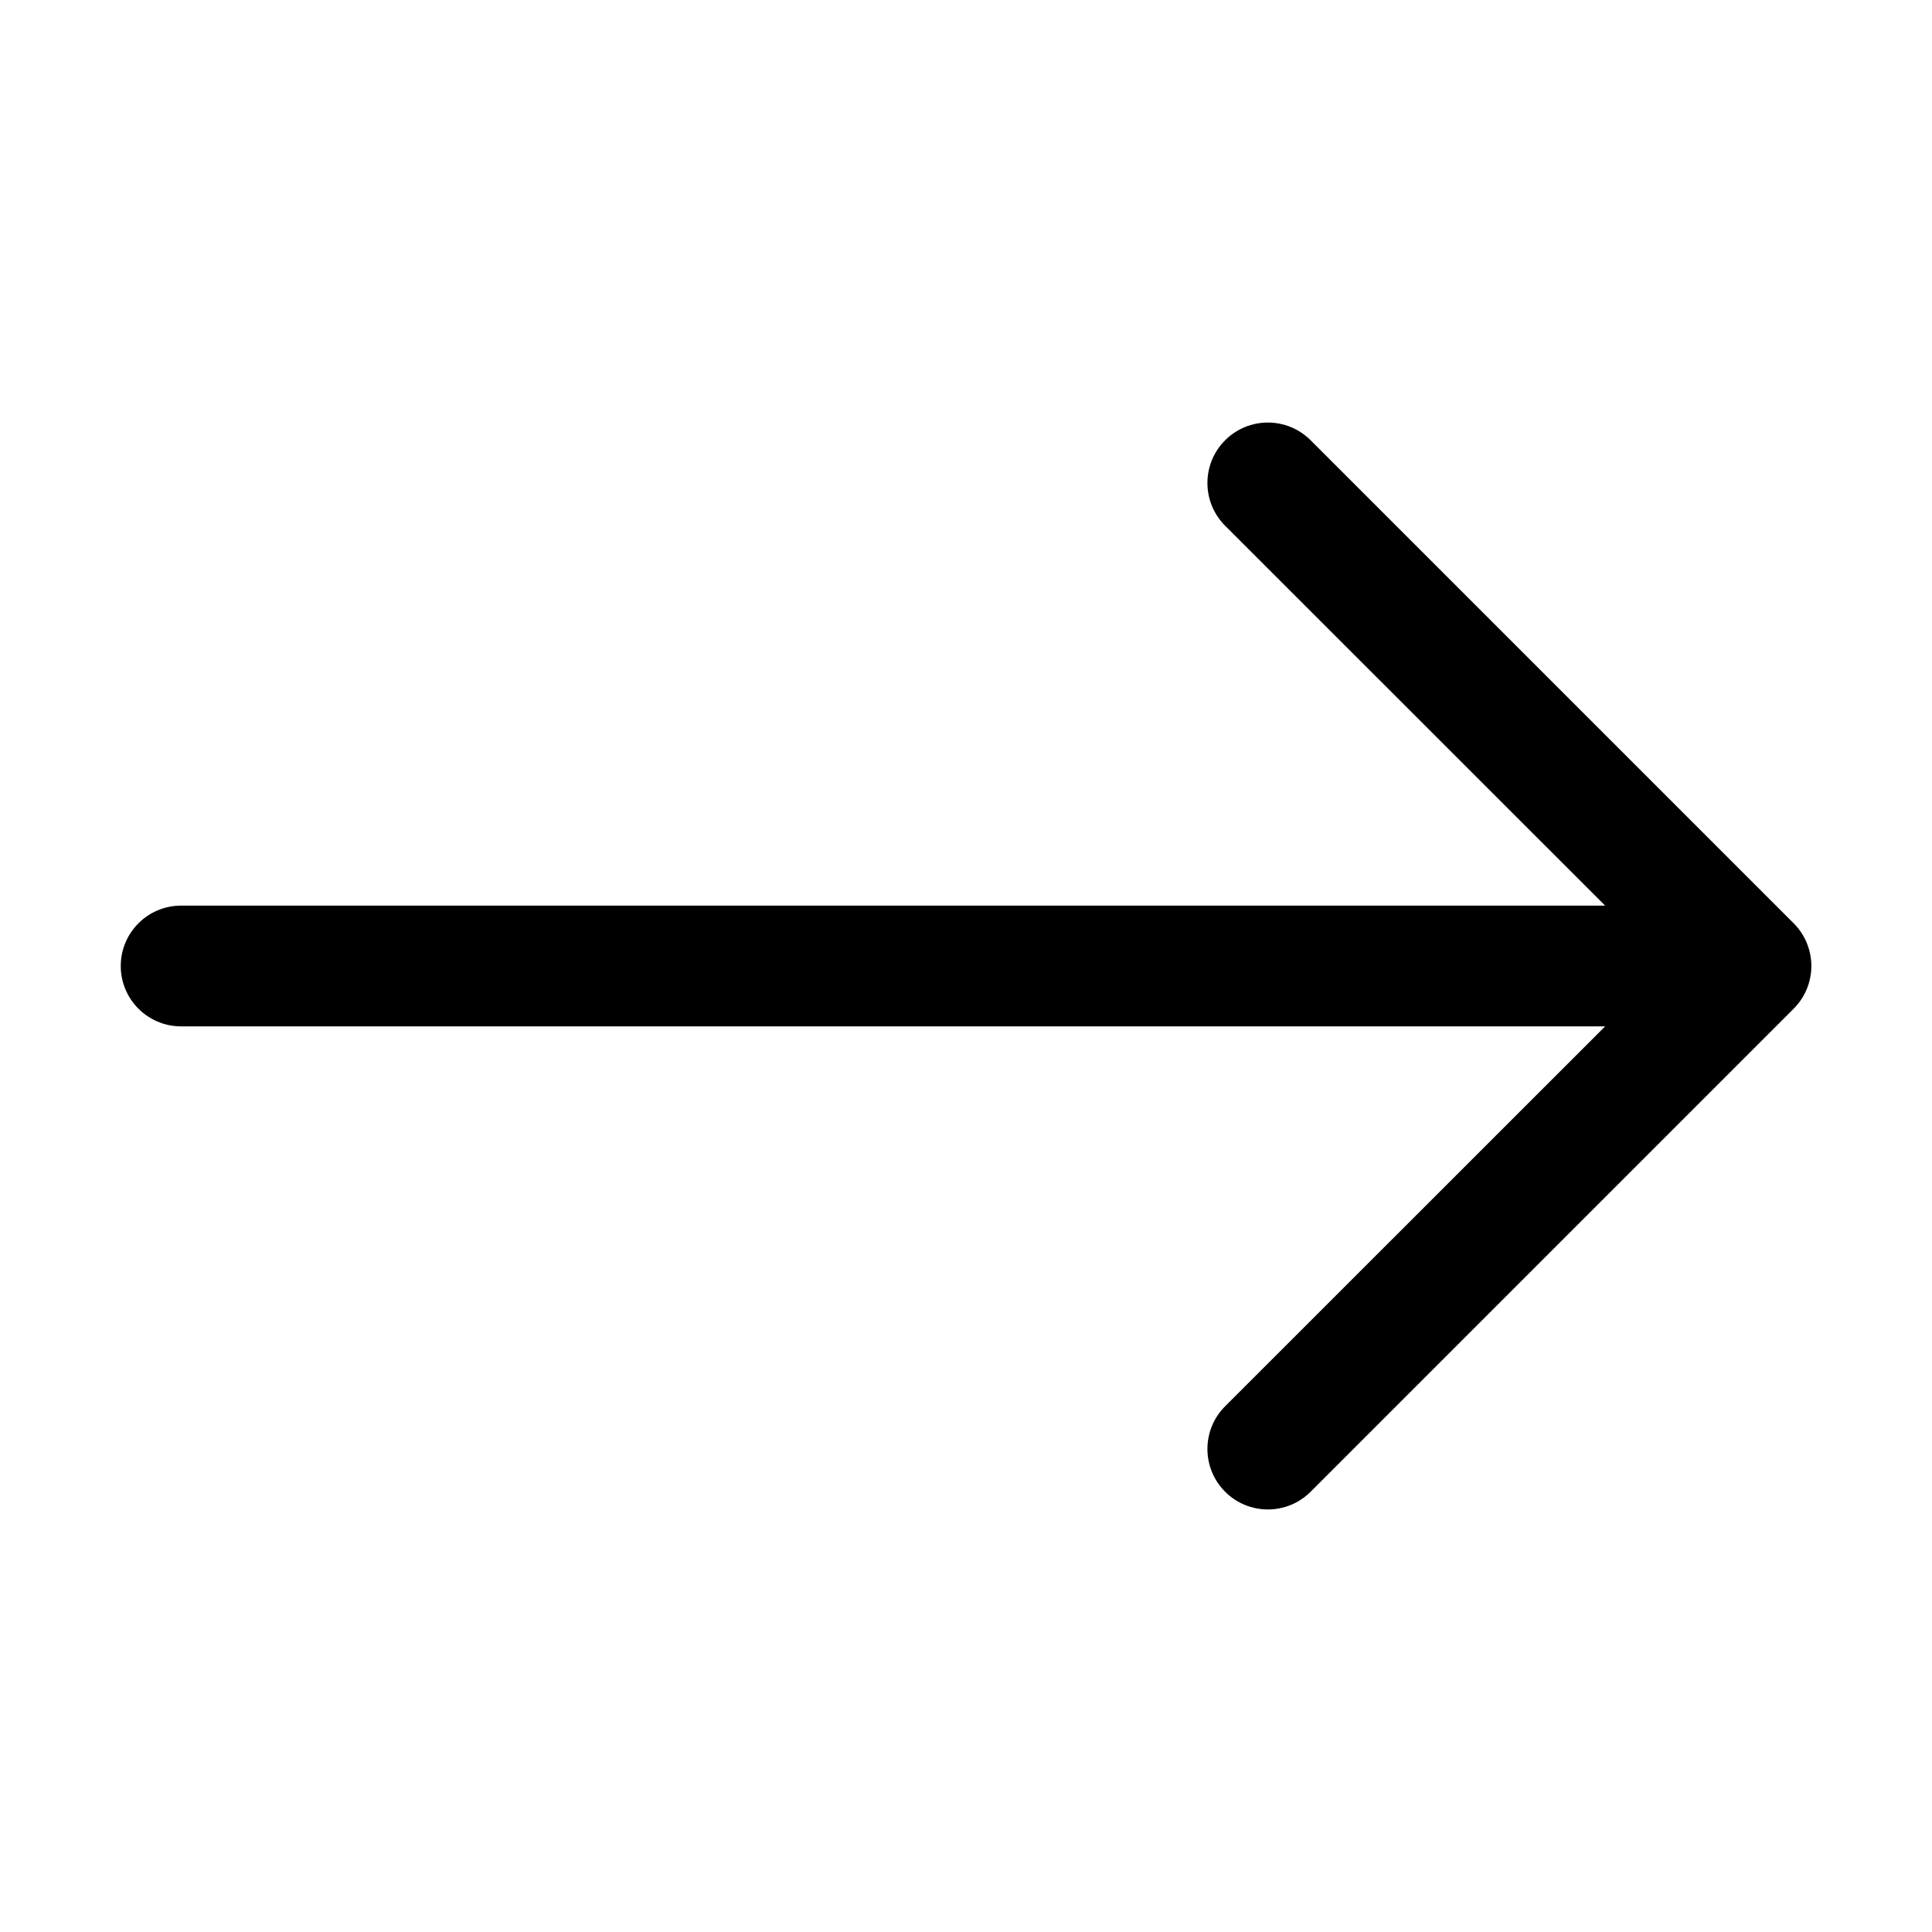
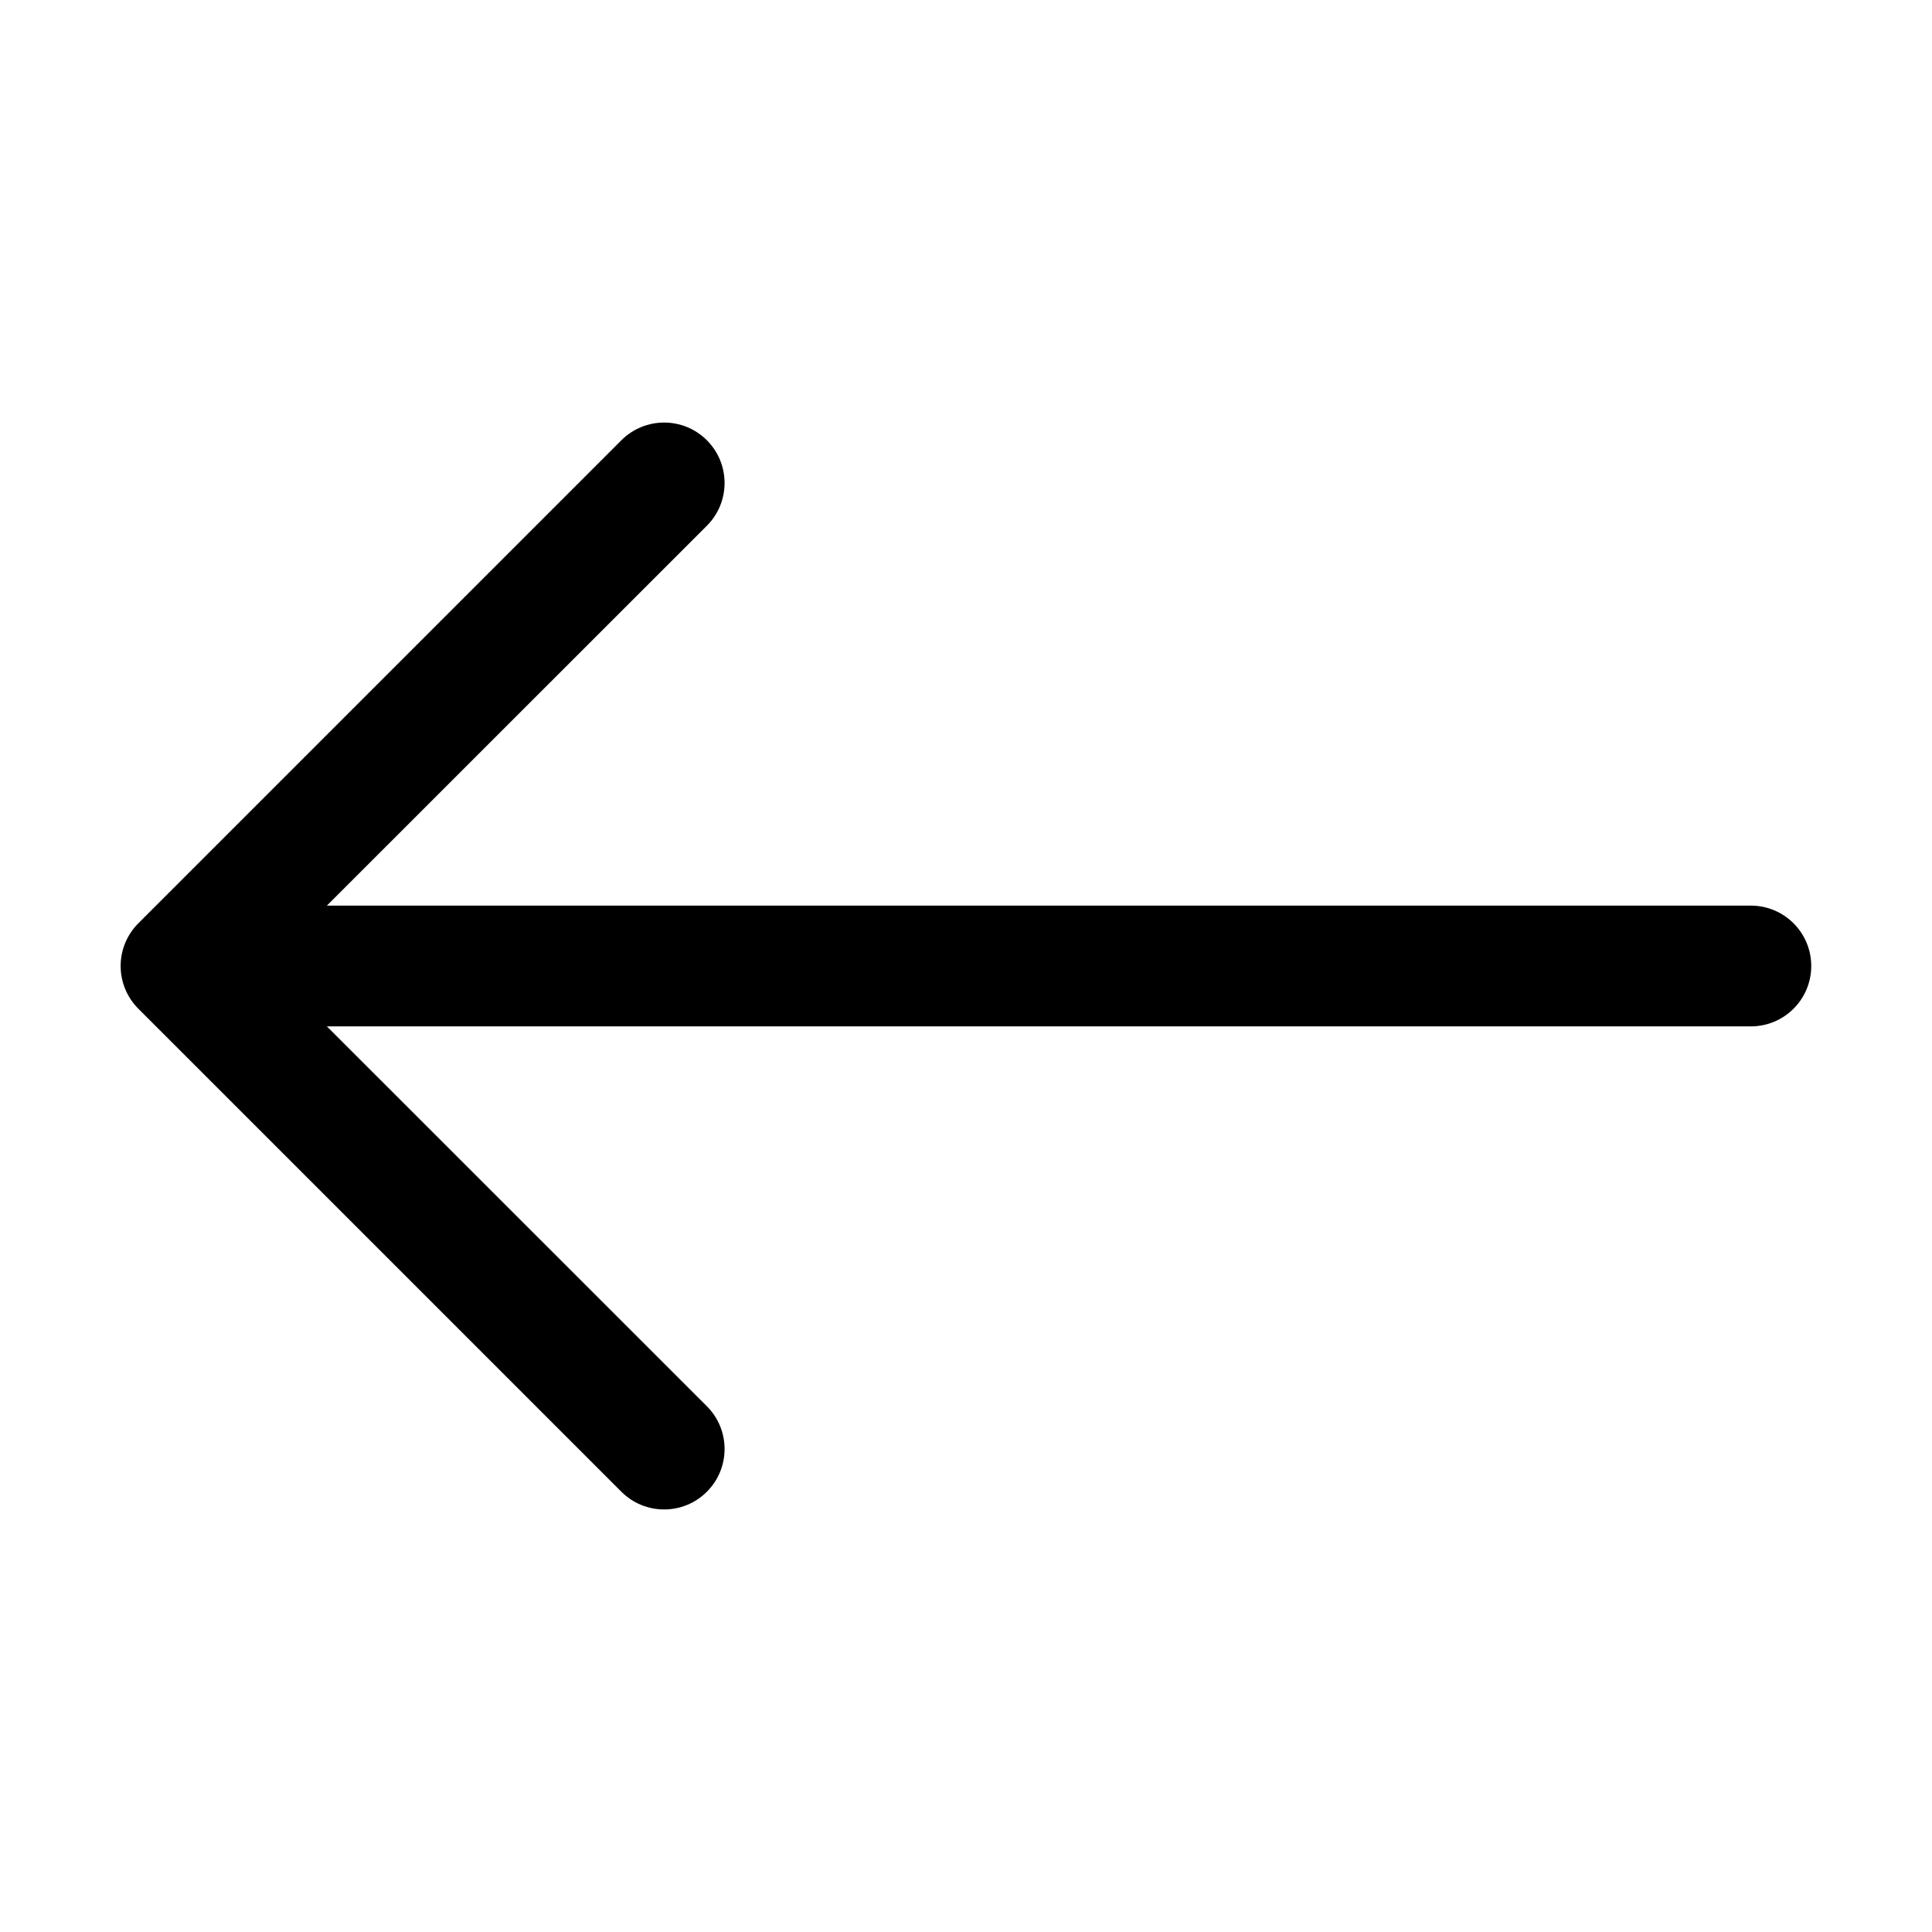
- <svg xmlns="http://www.w3.org/2000/svg" width="16" height="16" fill="currentColor" class="bi bi-arrow-right" viewBox="0 0 16 16">
-   <path fill-rule="evenodd" d="M1 8a.5.5 0 0 1 .5-.5h11.793l-3.147-3.146a.5.5 0 0 1 .708-.708l4 4a.5.5 0 0 1 0 .708l-4 4a.5.5 0 0 1-.708-.708L13.293 8.5H1.5A.5.5 0 0 1 1 8z" />
+ <svg xmlns="http://www.w3.org/2000/svg" width="16" height="16" fill="currentColor" class="bi bi-arrow-left" viewBox="0 0 16 16">
+   <path fill-rule="evenodd" d="M15 8a.5.5 0 0 0-.5-.5H2.707l3.147-3.146a.5.5 0 1 0-.708-.708l-4 4a.5.5 0 0 0 0 .708l4 4a.5.5 0 0 0 .708-.708L2.707 8.5H14.5A.5.5 0 0 0 15 8z" />
</svg>
